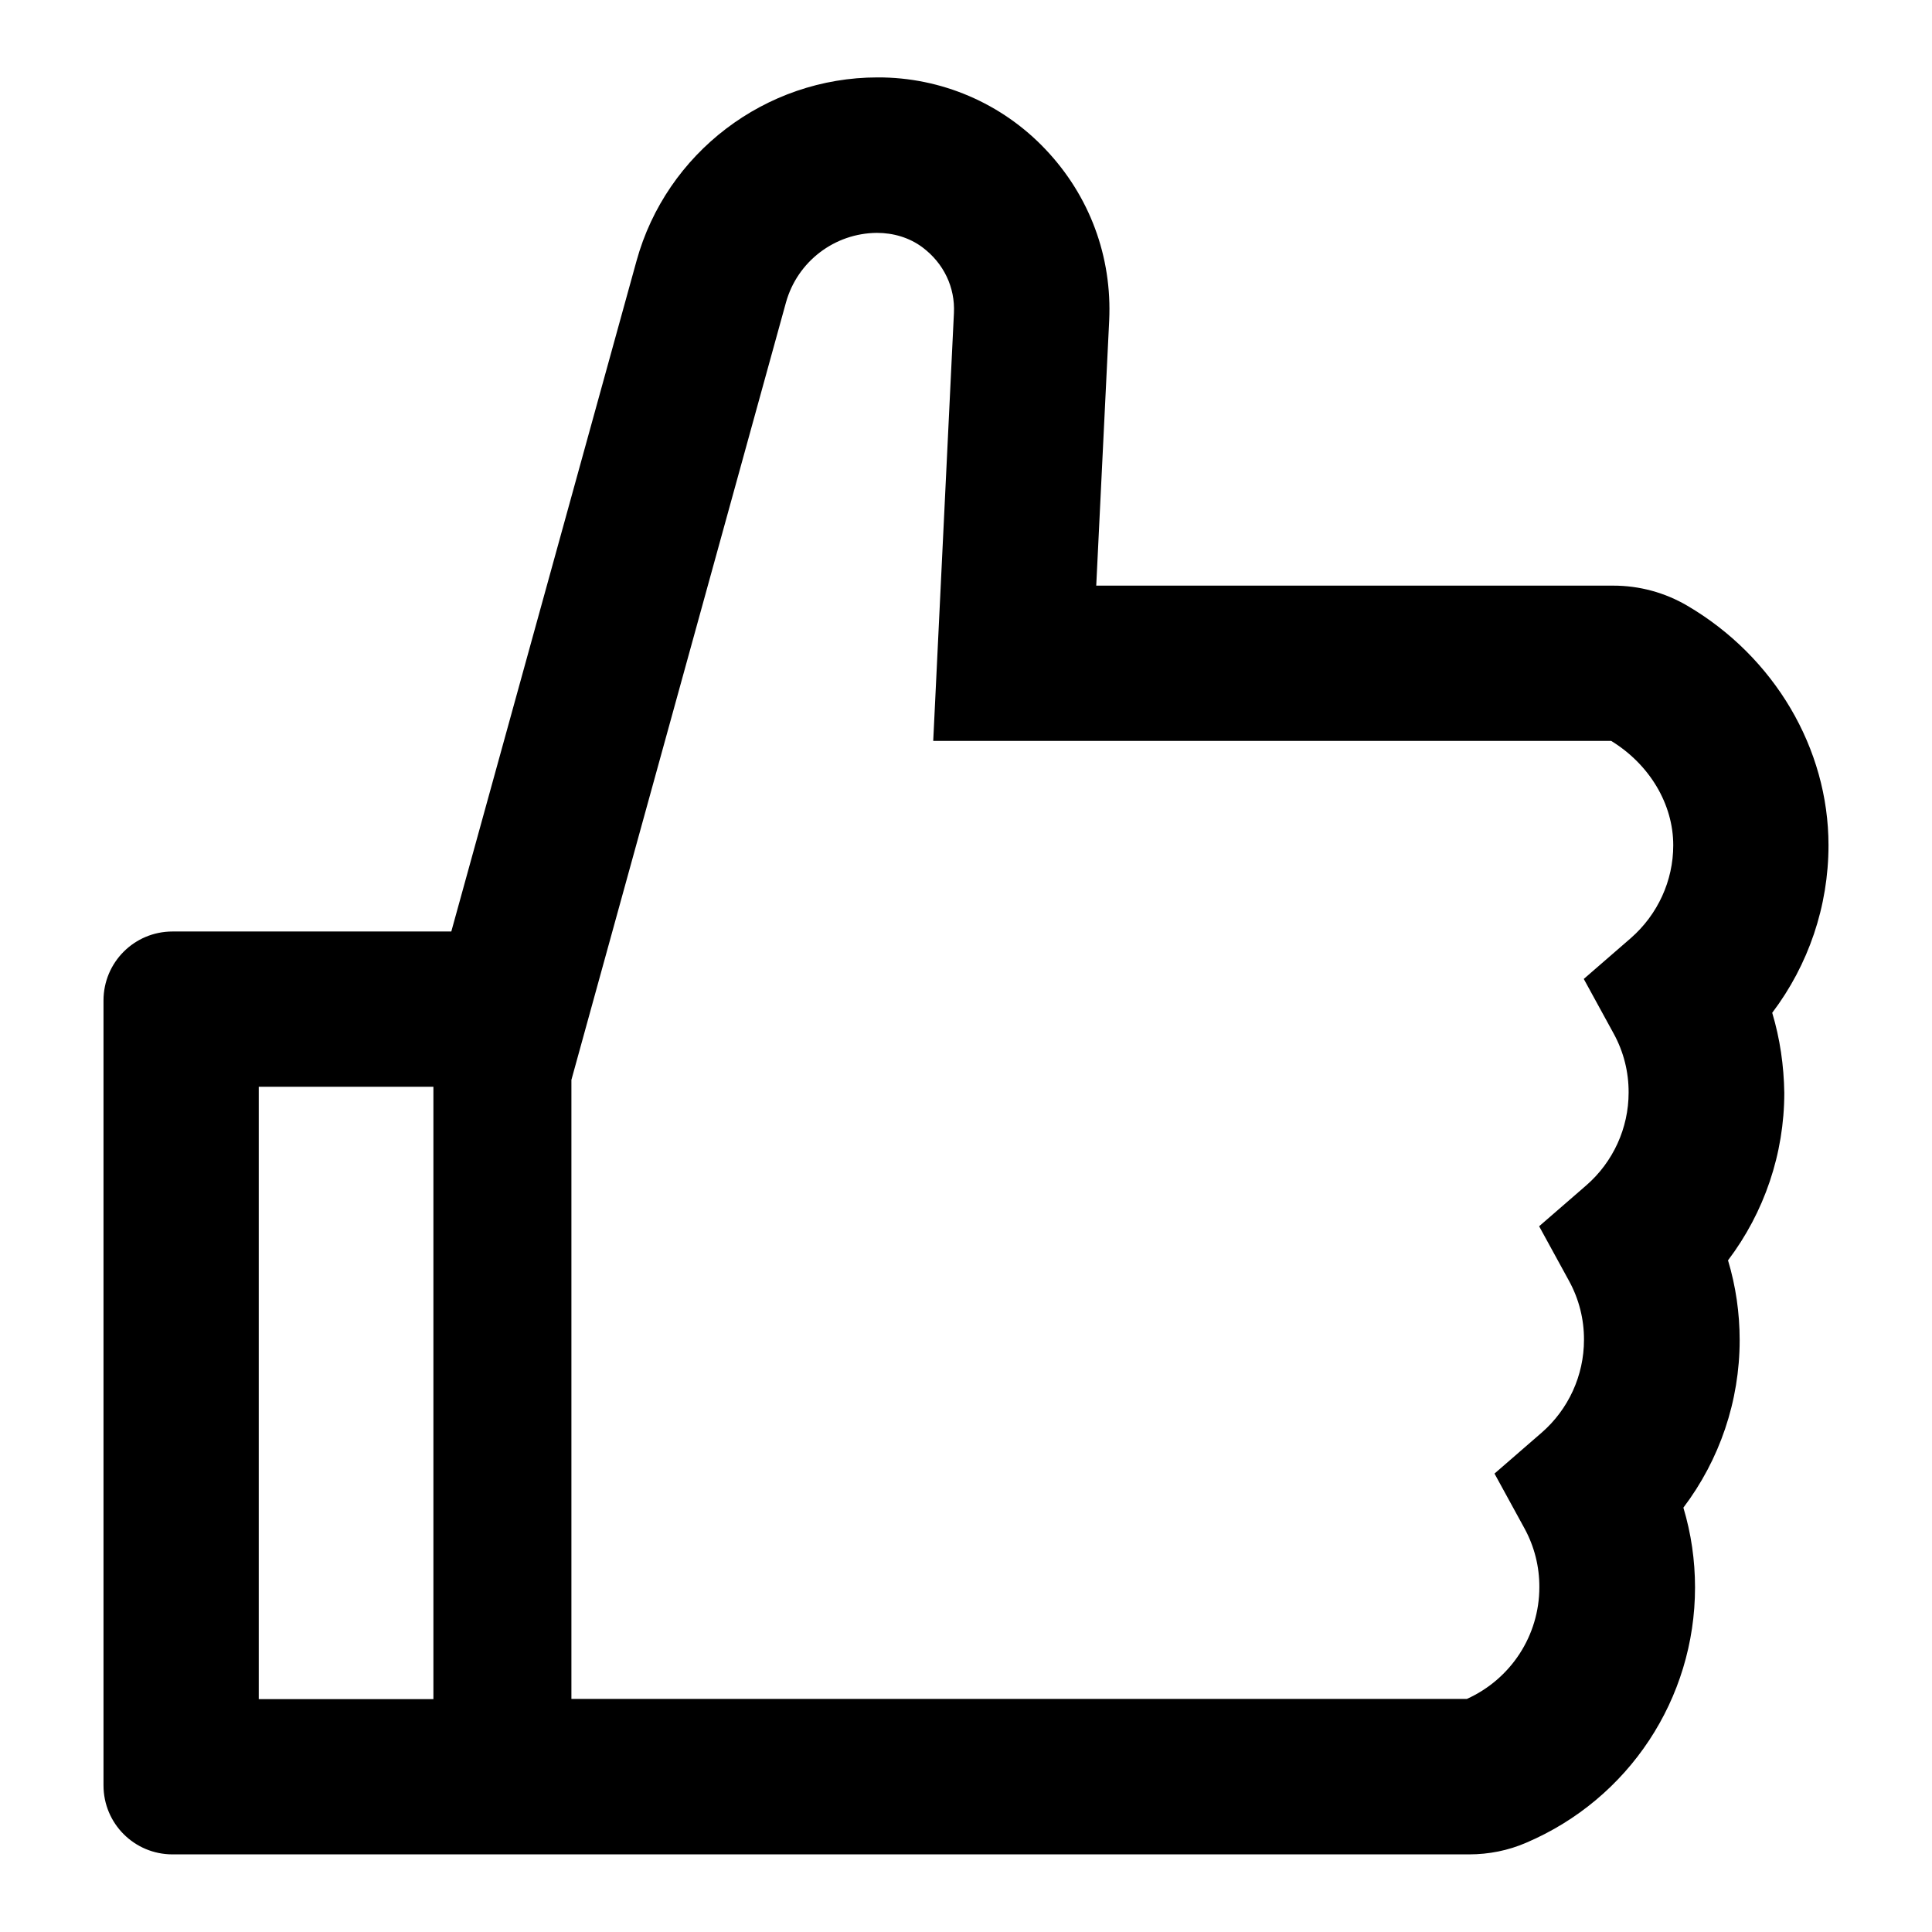
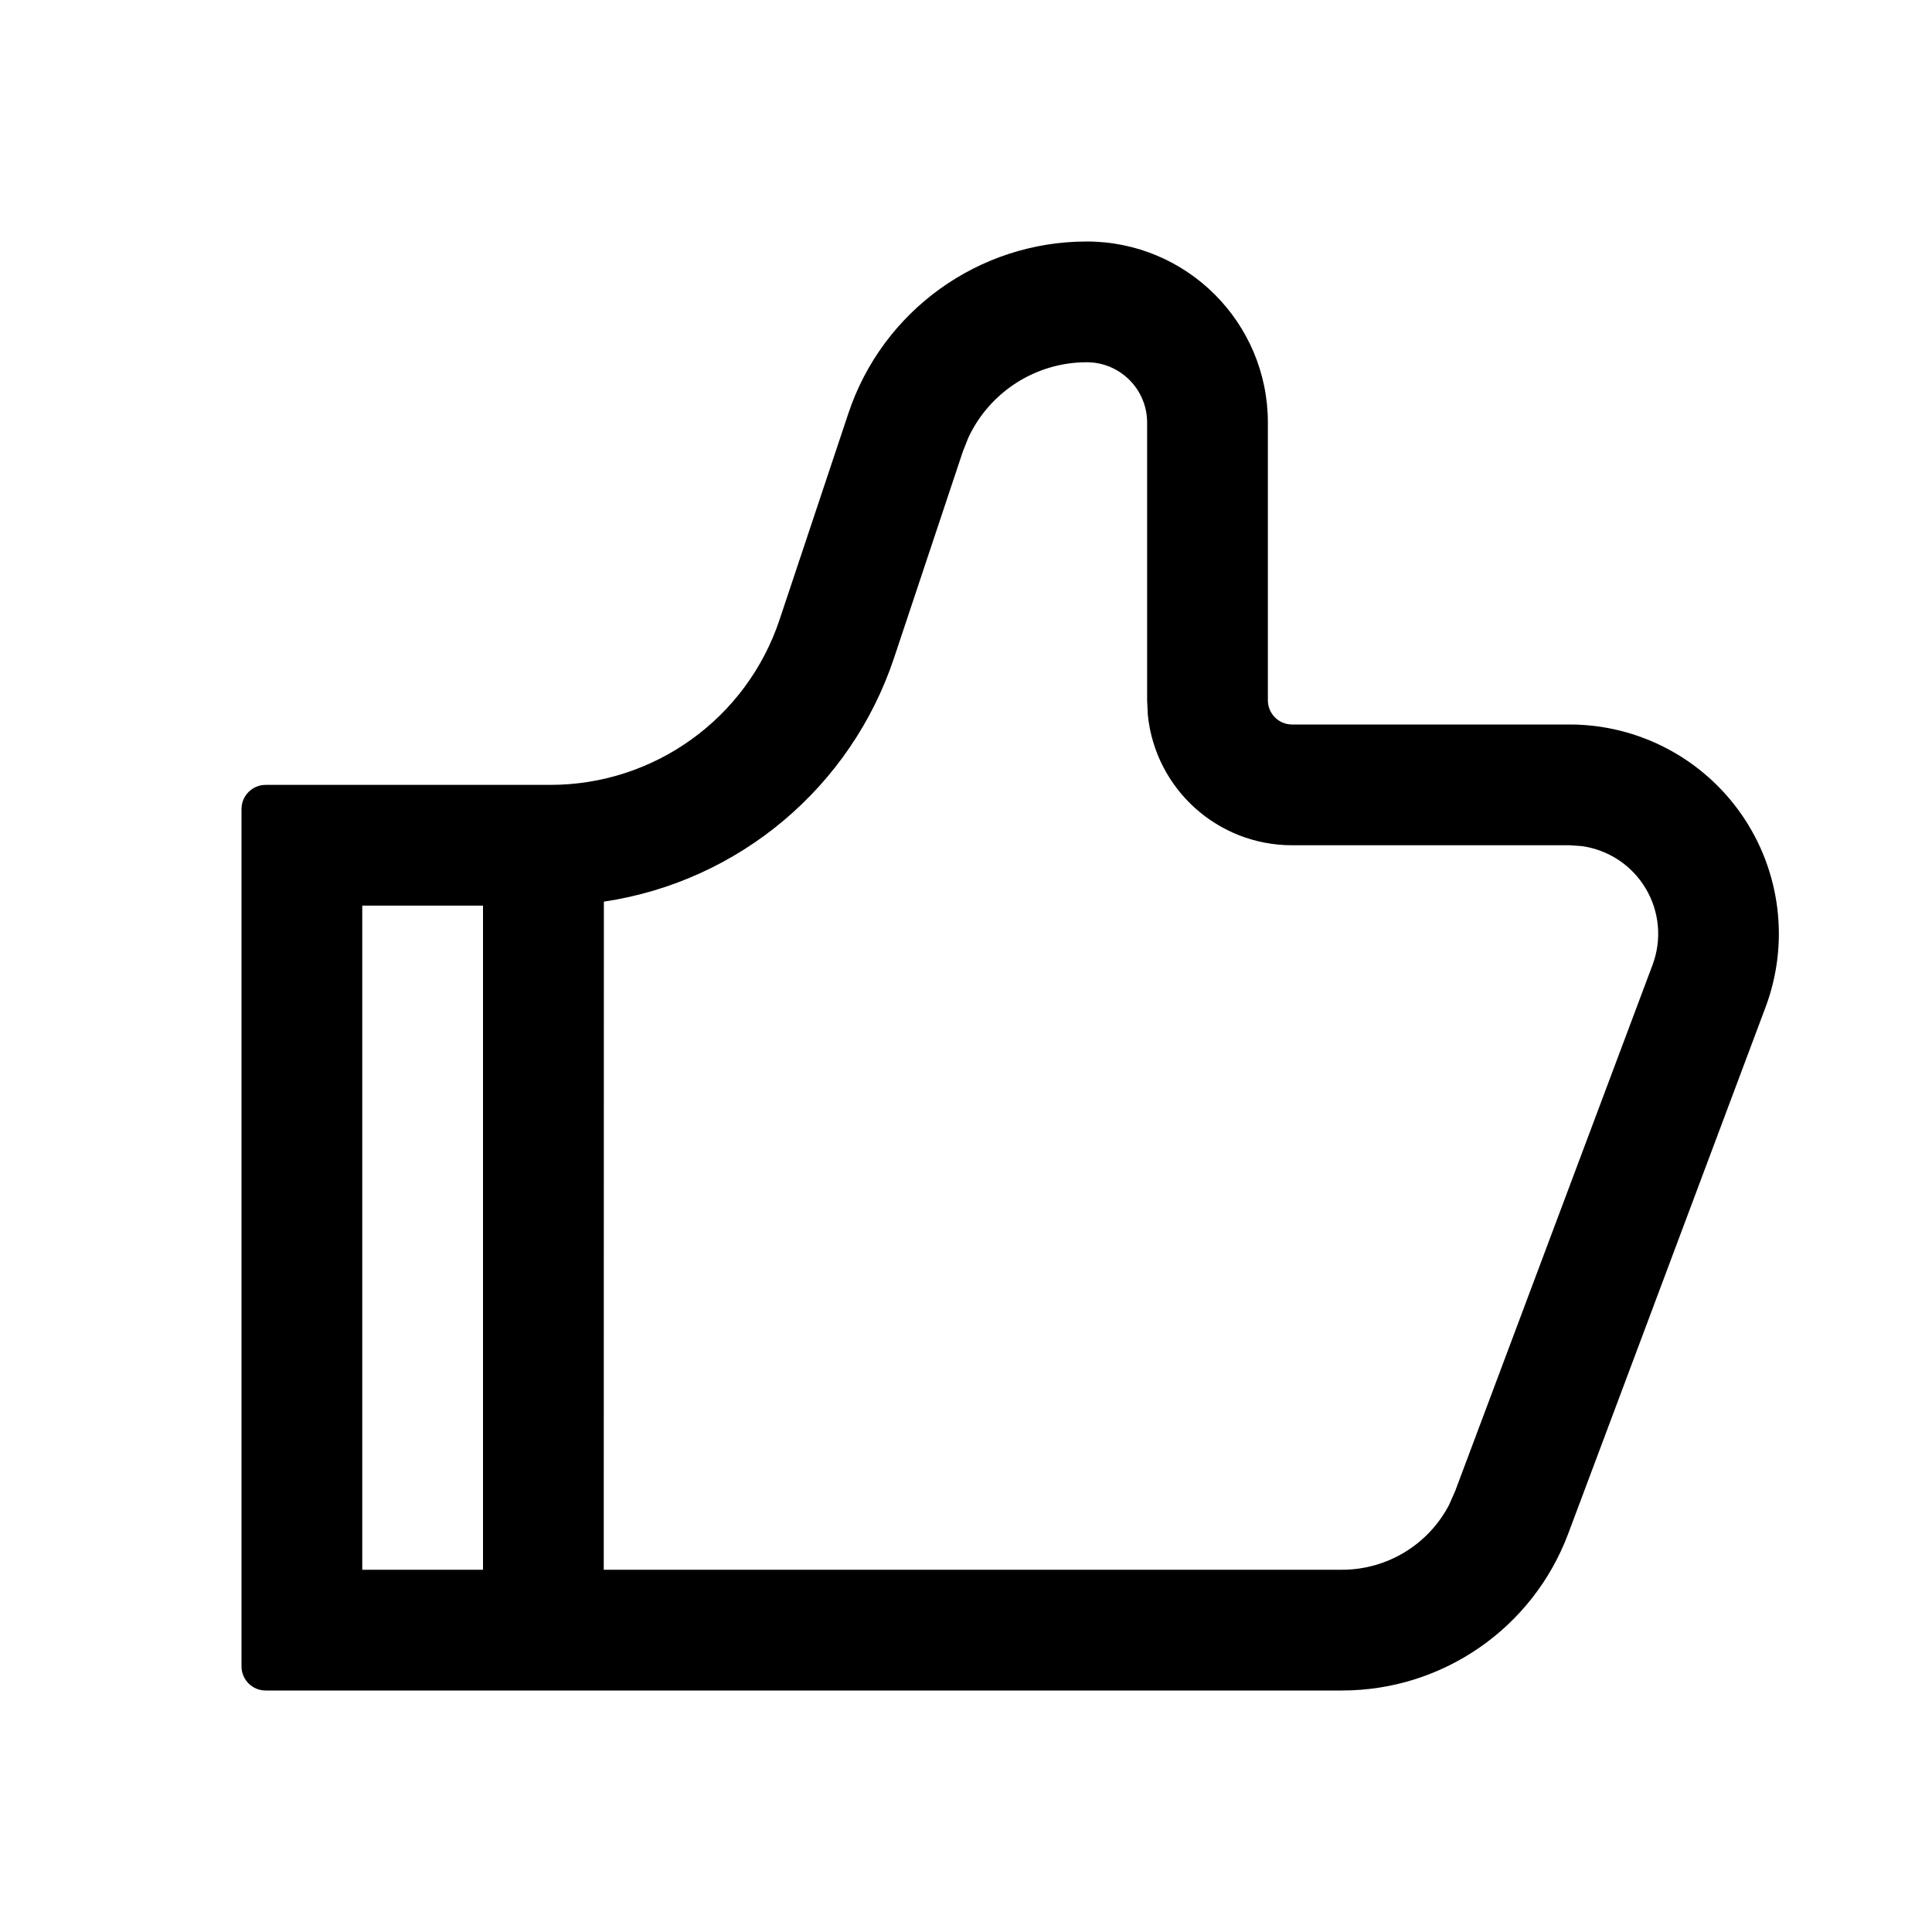
- <svg viewBox="64 64 896 896" focusable="false">
-   <path d="M885.9 533.7c16.8-22.2 26.1-49.4 26.1-77.7 0-44.9-25.1-87.4-65.5-111.1a67.67 67.67 0 0 0-34.3-9.3H572.4l6-122.9c1.4-29.7-9.1-57.9-29.5-79.4A106.62 106.62 0 0 0 471 99.9c-52 0-98 35-111.8 85.1l-85.9 311H144c-17.7 0-32 14.3-32 32v364c0 17.7 14.3 32 32 32h601.3c9.2 0 18.2-1.8 26.5-5.4 47.6-20.3 78.3-66.8 78.3-118.4 0-12.6-1.8-25-5.4-37 16.8-22.2 26.1-49.4 26.1-77.7 0-12.6-1.8-25-5.4-37 16.8-22.2 26.1-49.4 26.1-77.7-.2-12.6-2-25.1-5.6-37.1zM184 852V568h81v284h-81zm636.4-353-21.9 19 13.9 25.4a56.2 56.2 0 0 1 6.9 27.3c0 16.5-7.2 32.2-19.6 43l-21.9 19 13.9 25.4a56.2 56.2 0 0 1 6.9 27.3c0 16.5-7.2 32.2-19.6 43l-21.9 19 13.9 25.4a56.2 56.2 0 0 1 6.9 27.3c0 22.4-13.2 42.6-33.6 51.8H329V564.8l99.5-360.5a44.1 44.1 0 0 1 42.2-32.3c7.6 0 15.1 2.2 21.1 6.7 9.9 7.4 15.2 18.6 14.6 30.5l-9.6 198.4h314.4C829 418.5 840 436.9 840 456c0 16.5-7.2 32.1-19.6 43z" />
+ <svg viewBox="0 0 1024 1024" focusable="false">
+   <path d="M140.8 896a12.8 12.8 0 0 1-12.8-12.8V428.8c0-7.04 5.76-12.8 12.8-12.8h150.912a128 128 0 0 0 121.472-87.552l36.48-109.376A133.184 133.184 0 0 1 576 128a96 96 0 0 1 96 96v147.2c0 7.04 5.76 12.8 12.8 12.8H832a110.912 110.912 0 0 1 103.808 149.76l-104.64 279.168A128 128 0 0 1 711.296 896H140.8zM256 480h-64v352h64V480zm320-288c-27.072 0-51.392 15.744-62.72 39.872l-2.944 7.424-36.48 109.44a192 192 0 0 1-153.792 129.152L320 832h391.296A64 64 0 0 0 768 797.696l3.2-7.232L875.904 511.36a46.912 46.912 0 0 0-37.568-62.912L832 448H684.8a76.8 76.8 0 0 1-76.416-68.928L608 371.2V224a32 32 0 0 0-32-32z" />
</svg>
